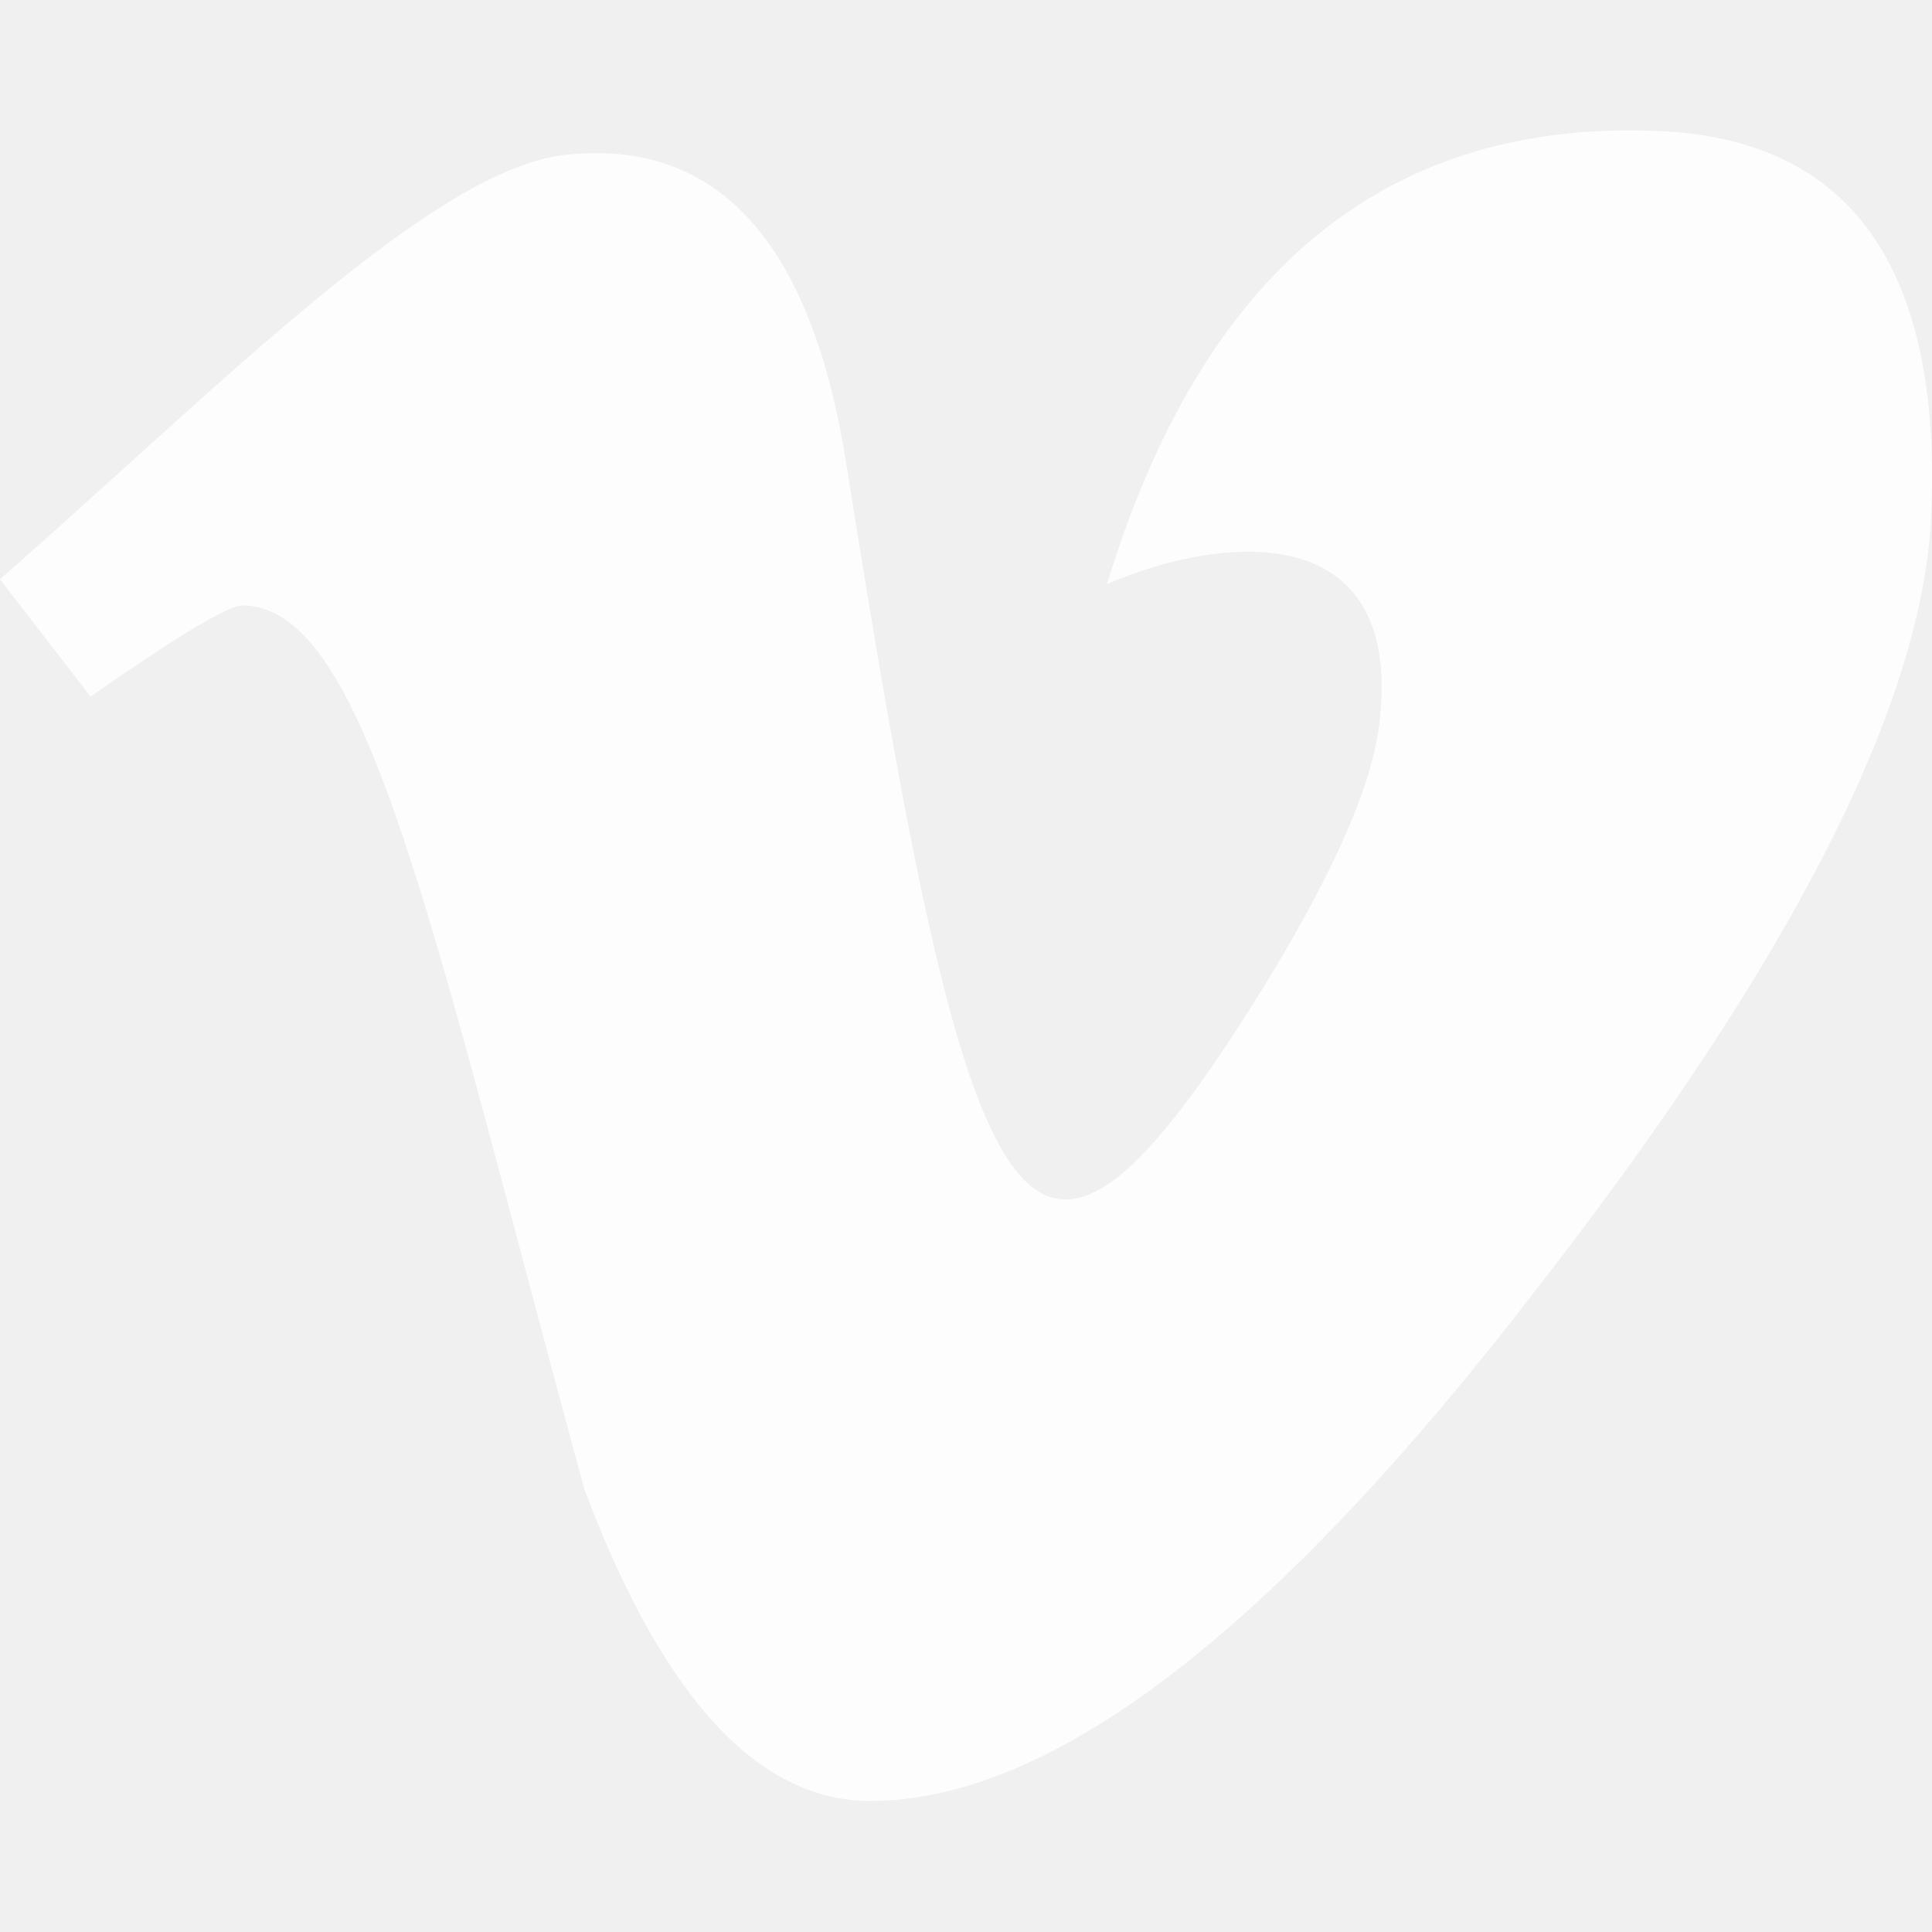
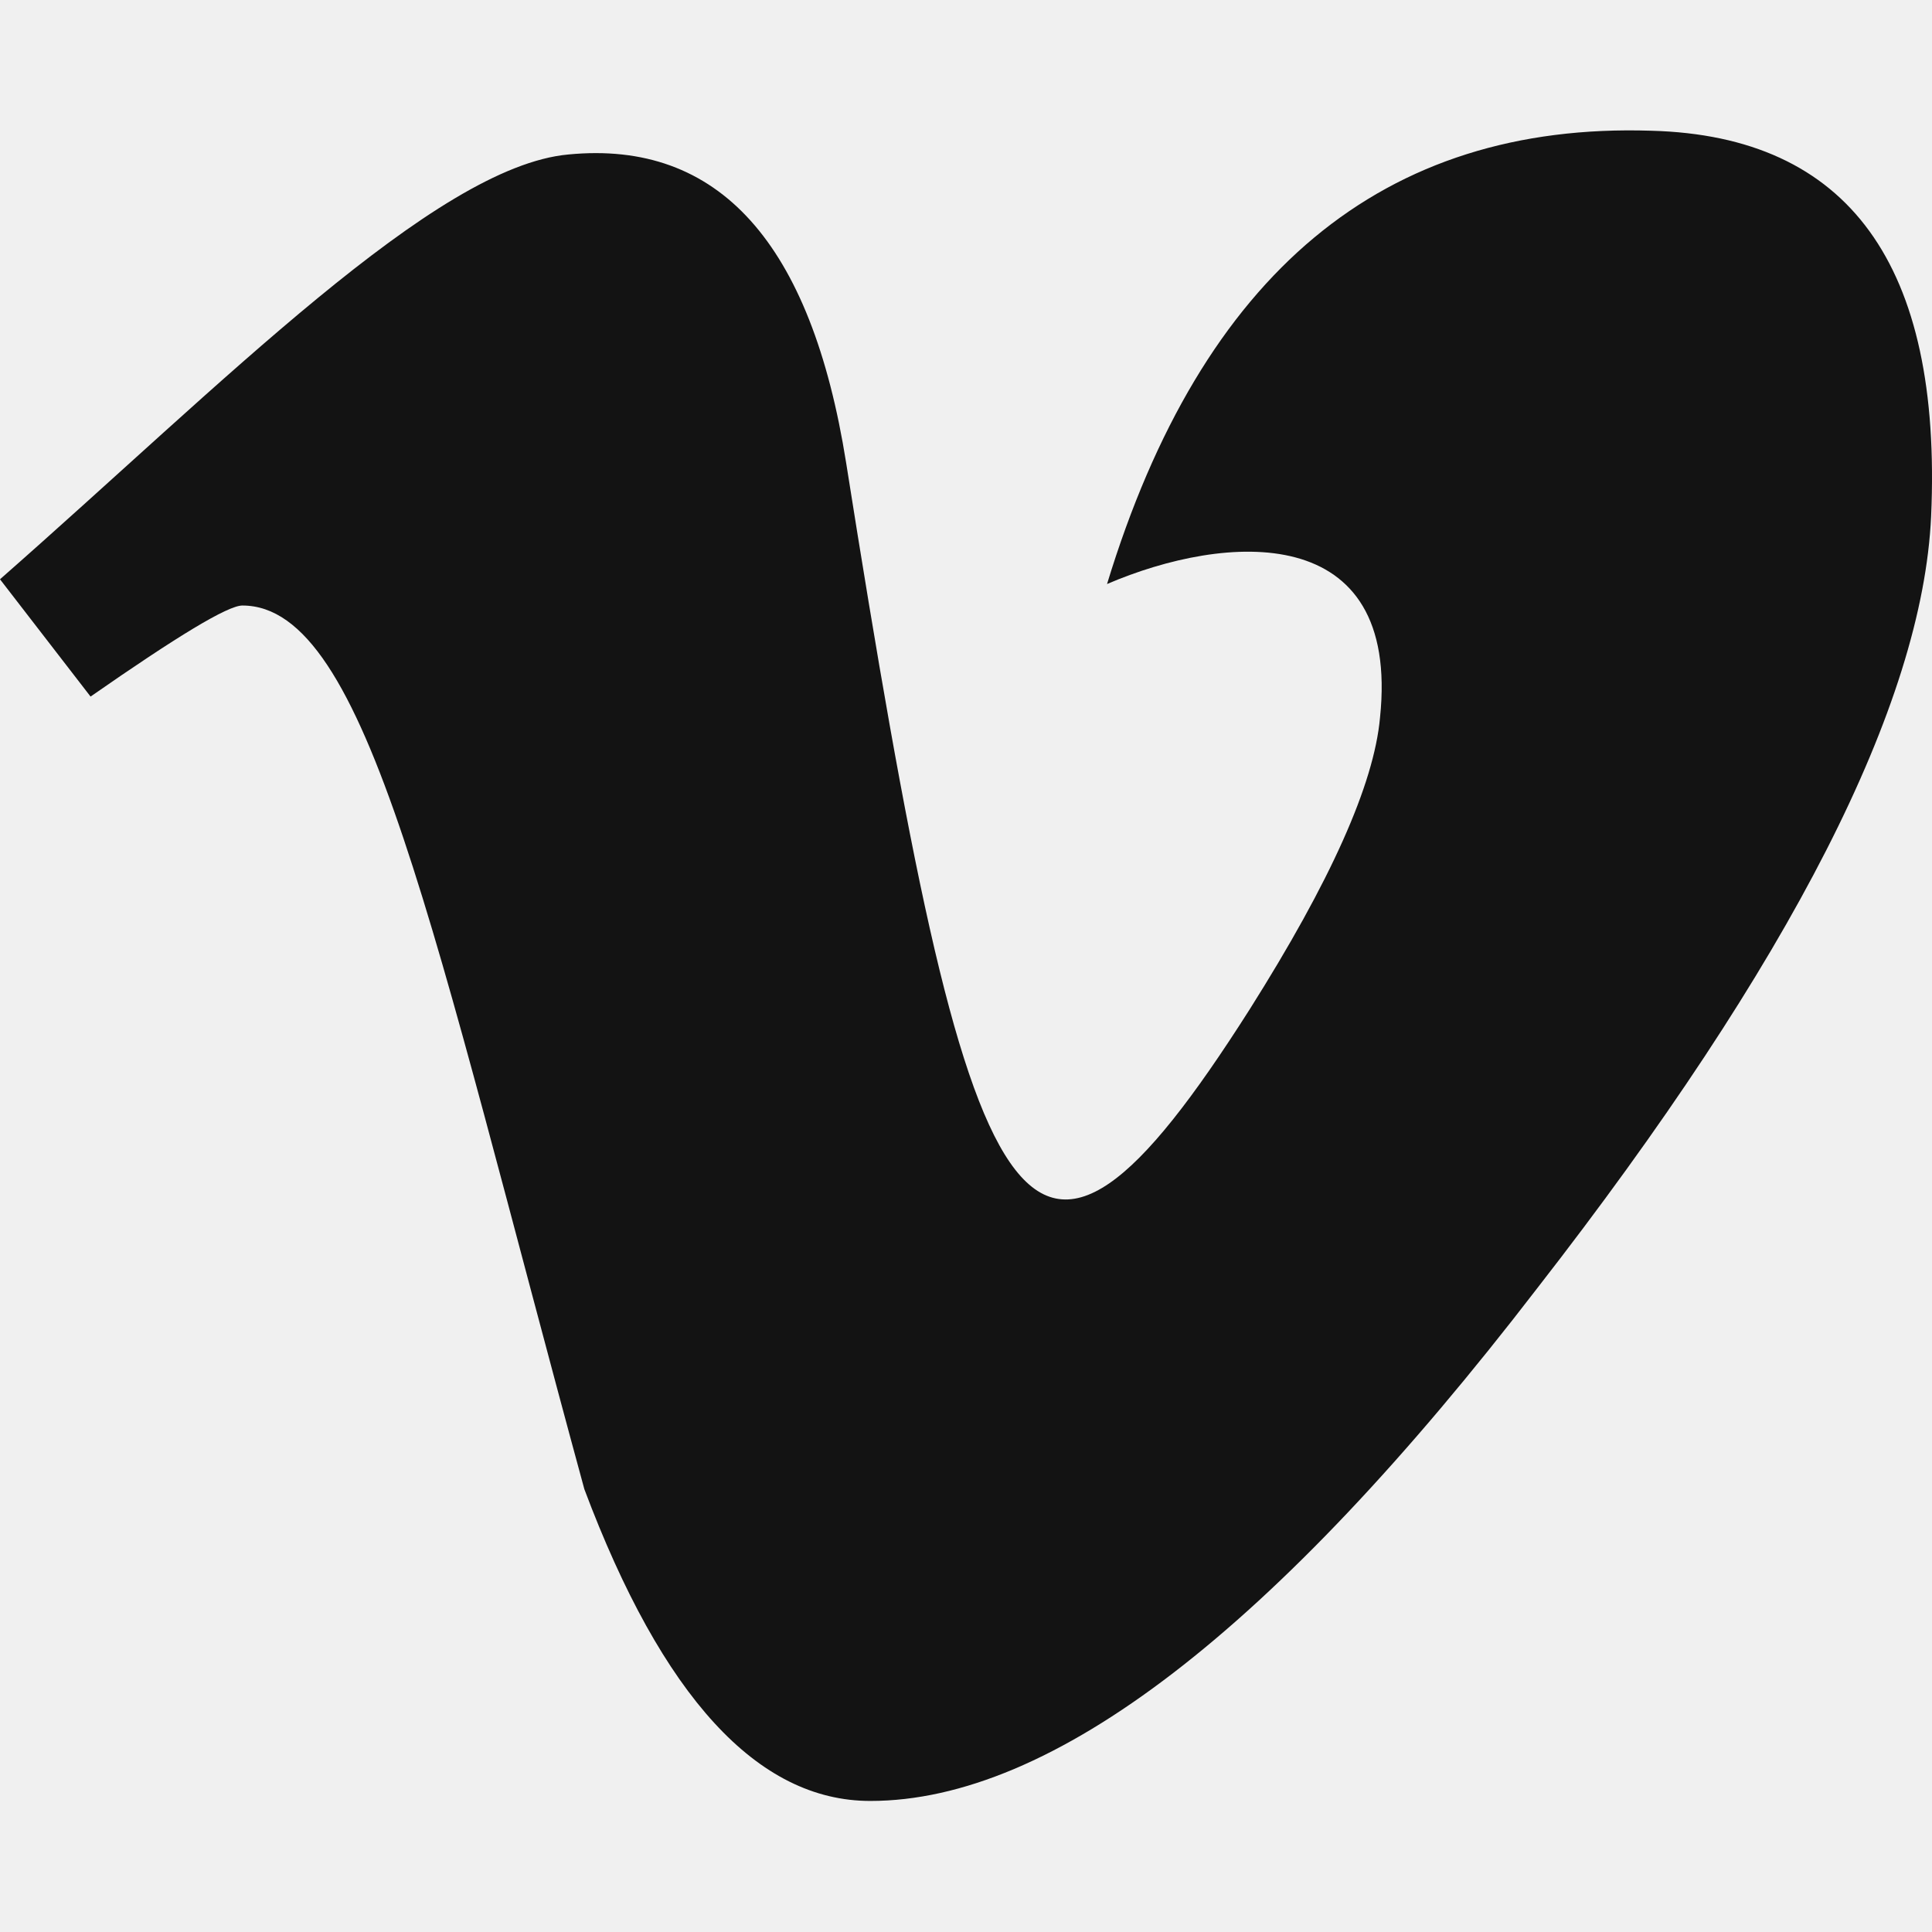
<svg xmlns="http://www.w3.org/2000/svg" width="24px" height="24px" viewBox="0 0 24 24" version="1.1">
  <g id="vimeo_00" stroke="none" stroke-width="1" fill="none" fill-rule="evenodd">
-     <g fill="#FFF" fill-opacity="0.88" transform="translate(0, 1)" id="Shape">
+     <g fill="#000" fill-opacity="0.92" transform="translate(0, 1)" id="Shape">
      <path d="M23.989,5.414 C23.882,7.749 22.253,10.947 19.092,15.008 C15.83,19.251 13.071,21.372 10.811,21.372 C9.412,21.372 8.228,20.081 7.259,17.499 C5.373,10.578 4.57,6.522 3.011,6.522 C2.829,6.522 2.202,6.903 1.125,7.653 L0,6.196 C2.764,3.769 5.405,1.069 7.061,0.919 C8.93,0.737 10.077,2.017 10.511,4.749 C12.048,14.472 12.728,15.94 15.525,11.537 C16.526,9.951 17.068,8.746 17.143,7.915 C17.4,5.456 15.225,5.622 13.752,6.255 C14.93,2.392 17.185,0.517 20.512,0.624 C22.966,0.689 24.128,2.29 23.989,5.414 Z" />
    </g>
  </g>
</svg>
